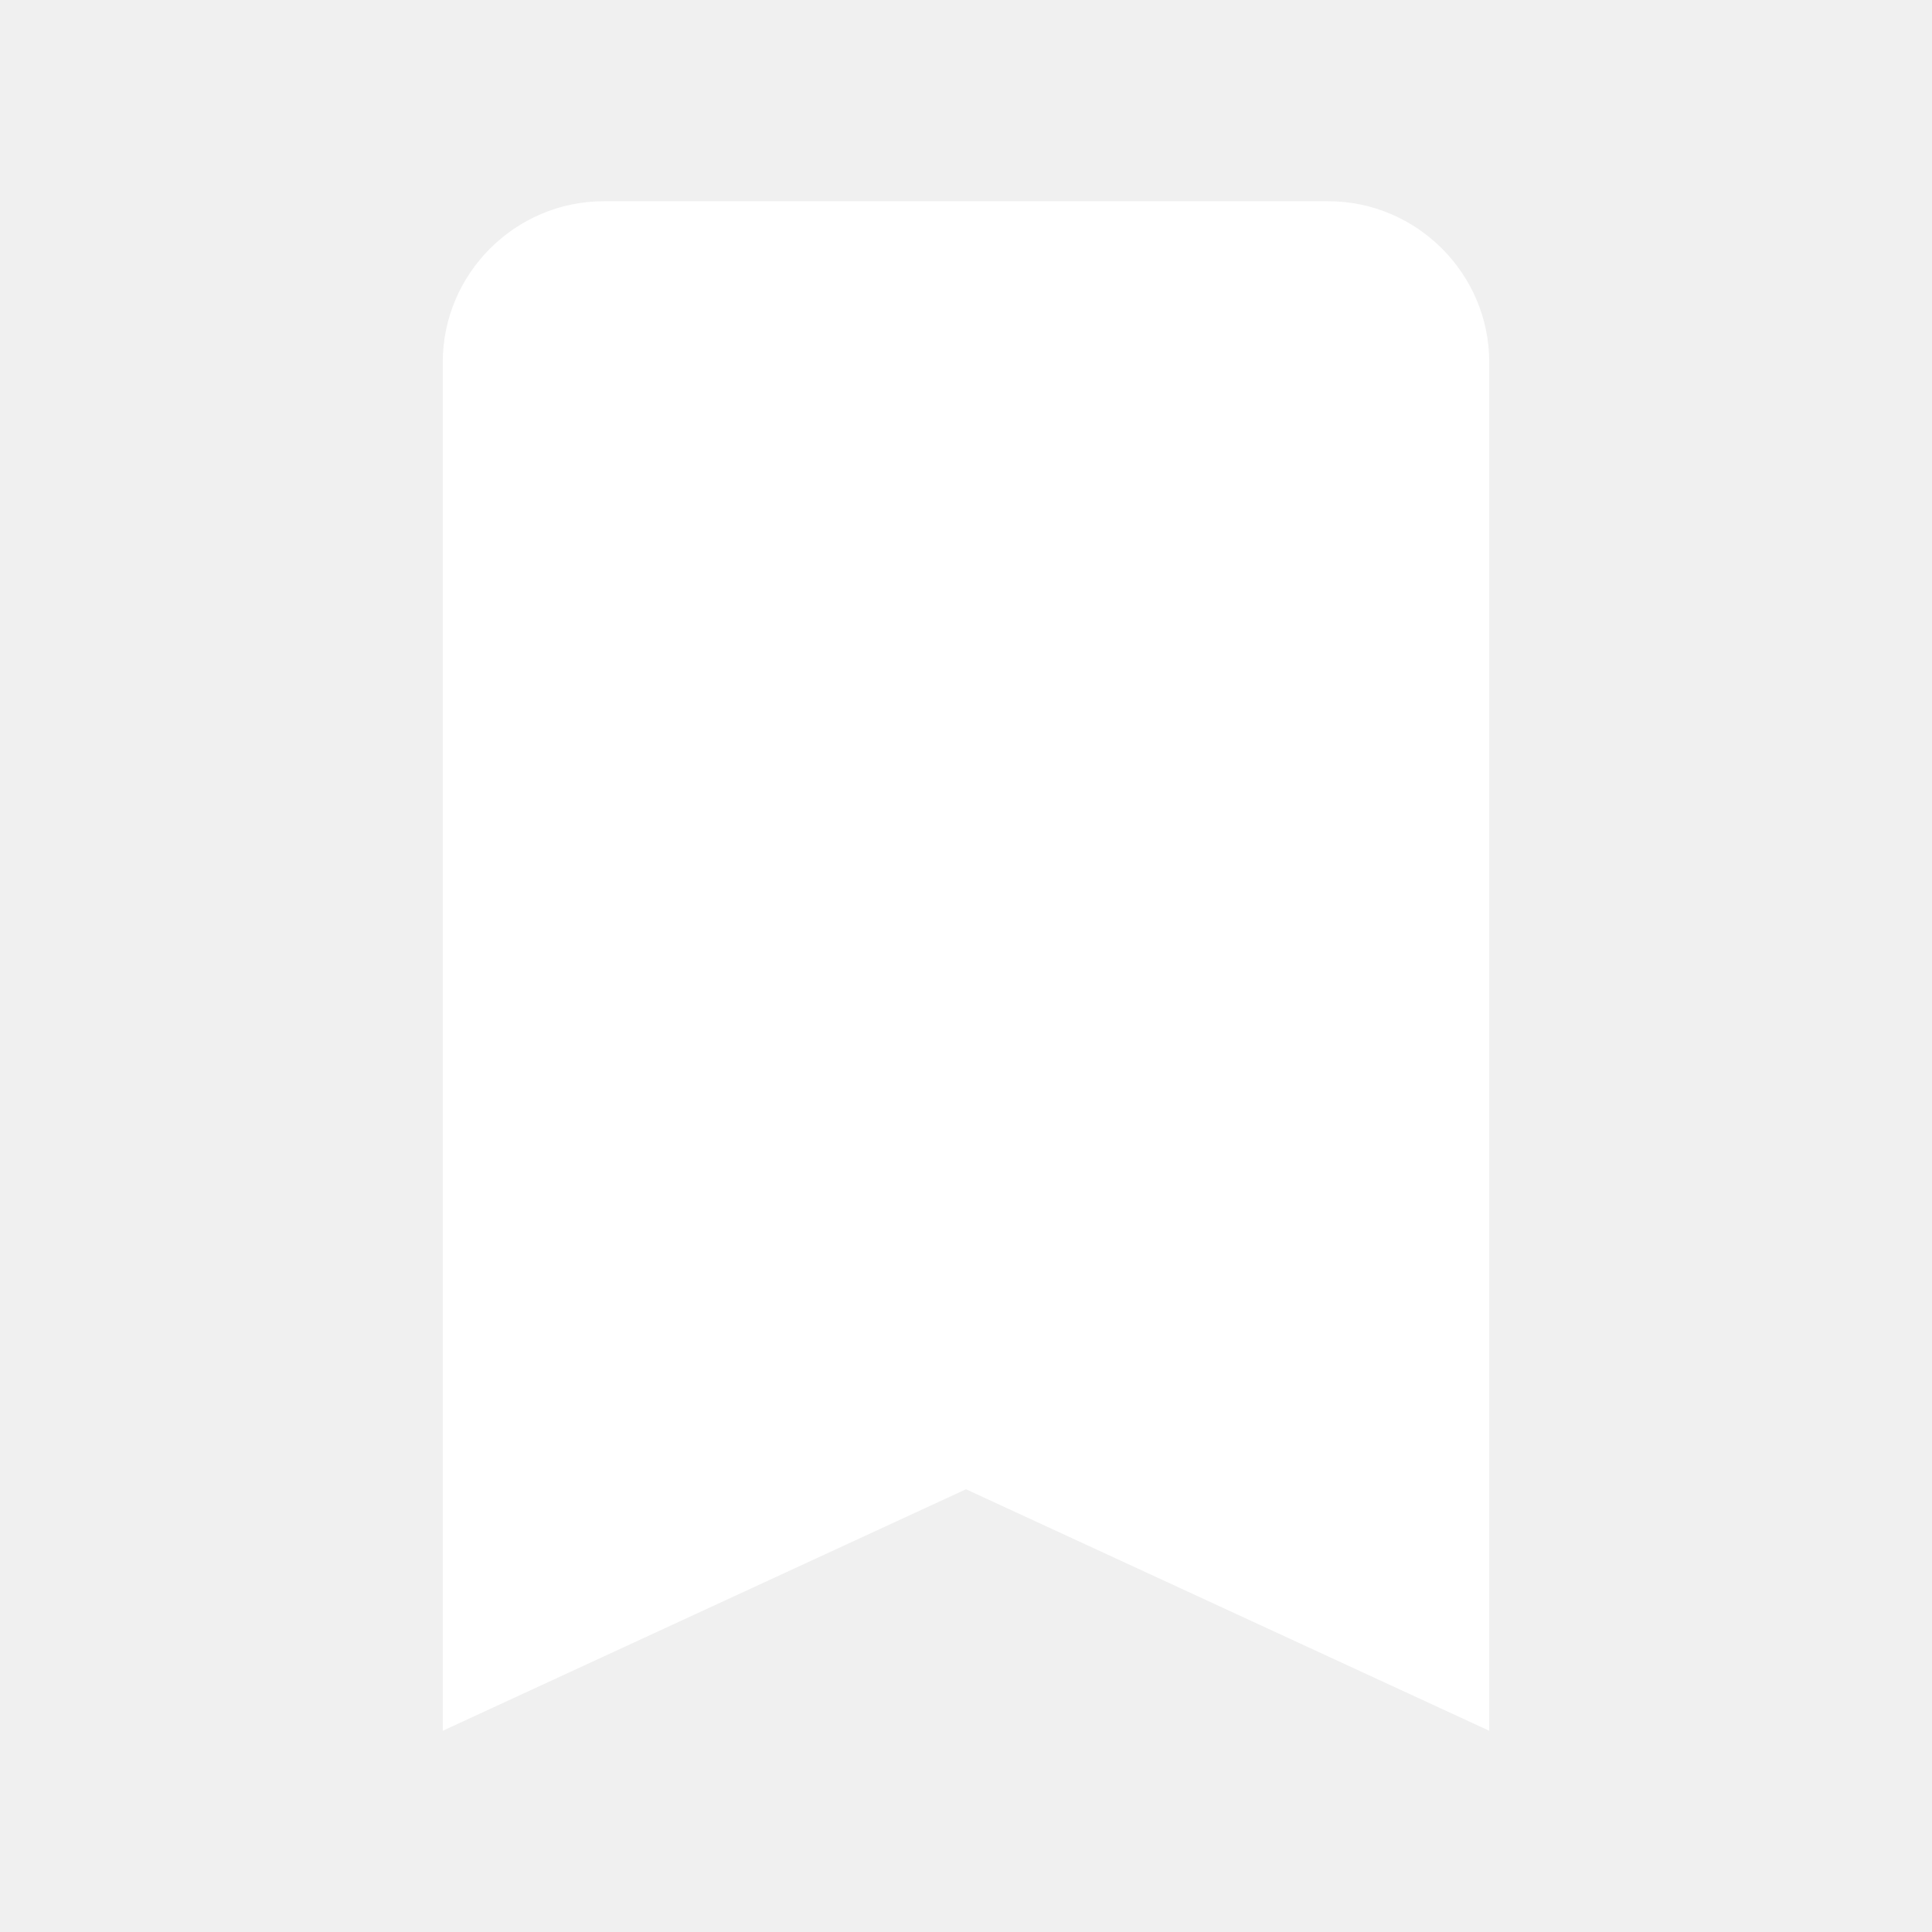
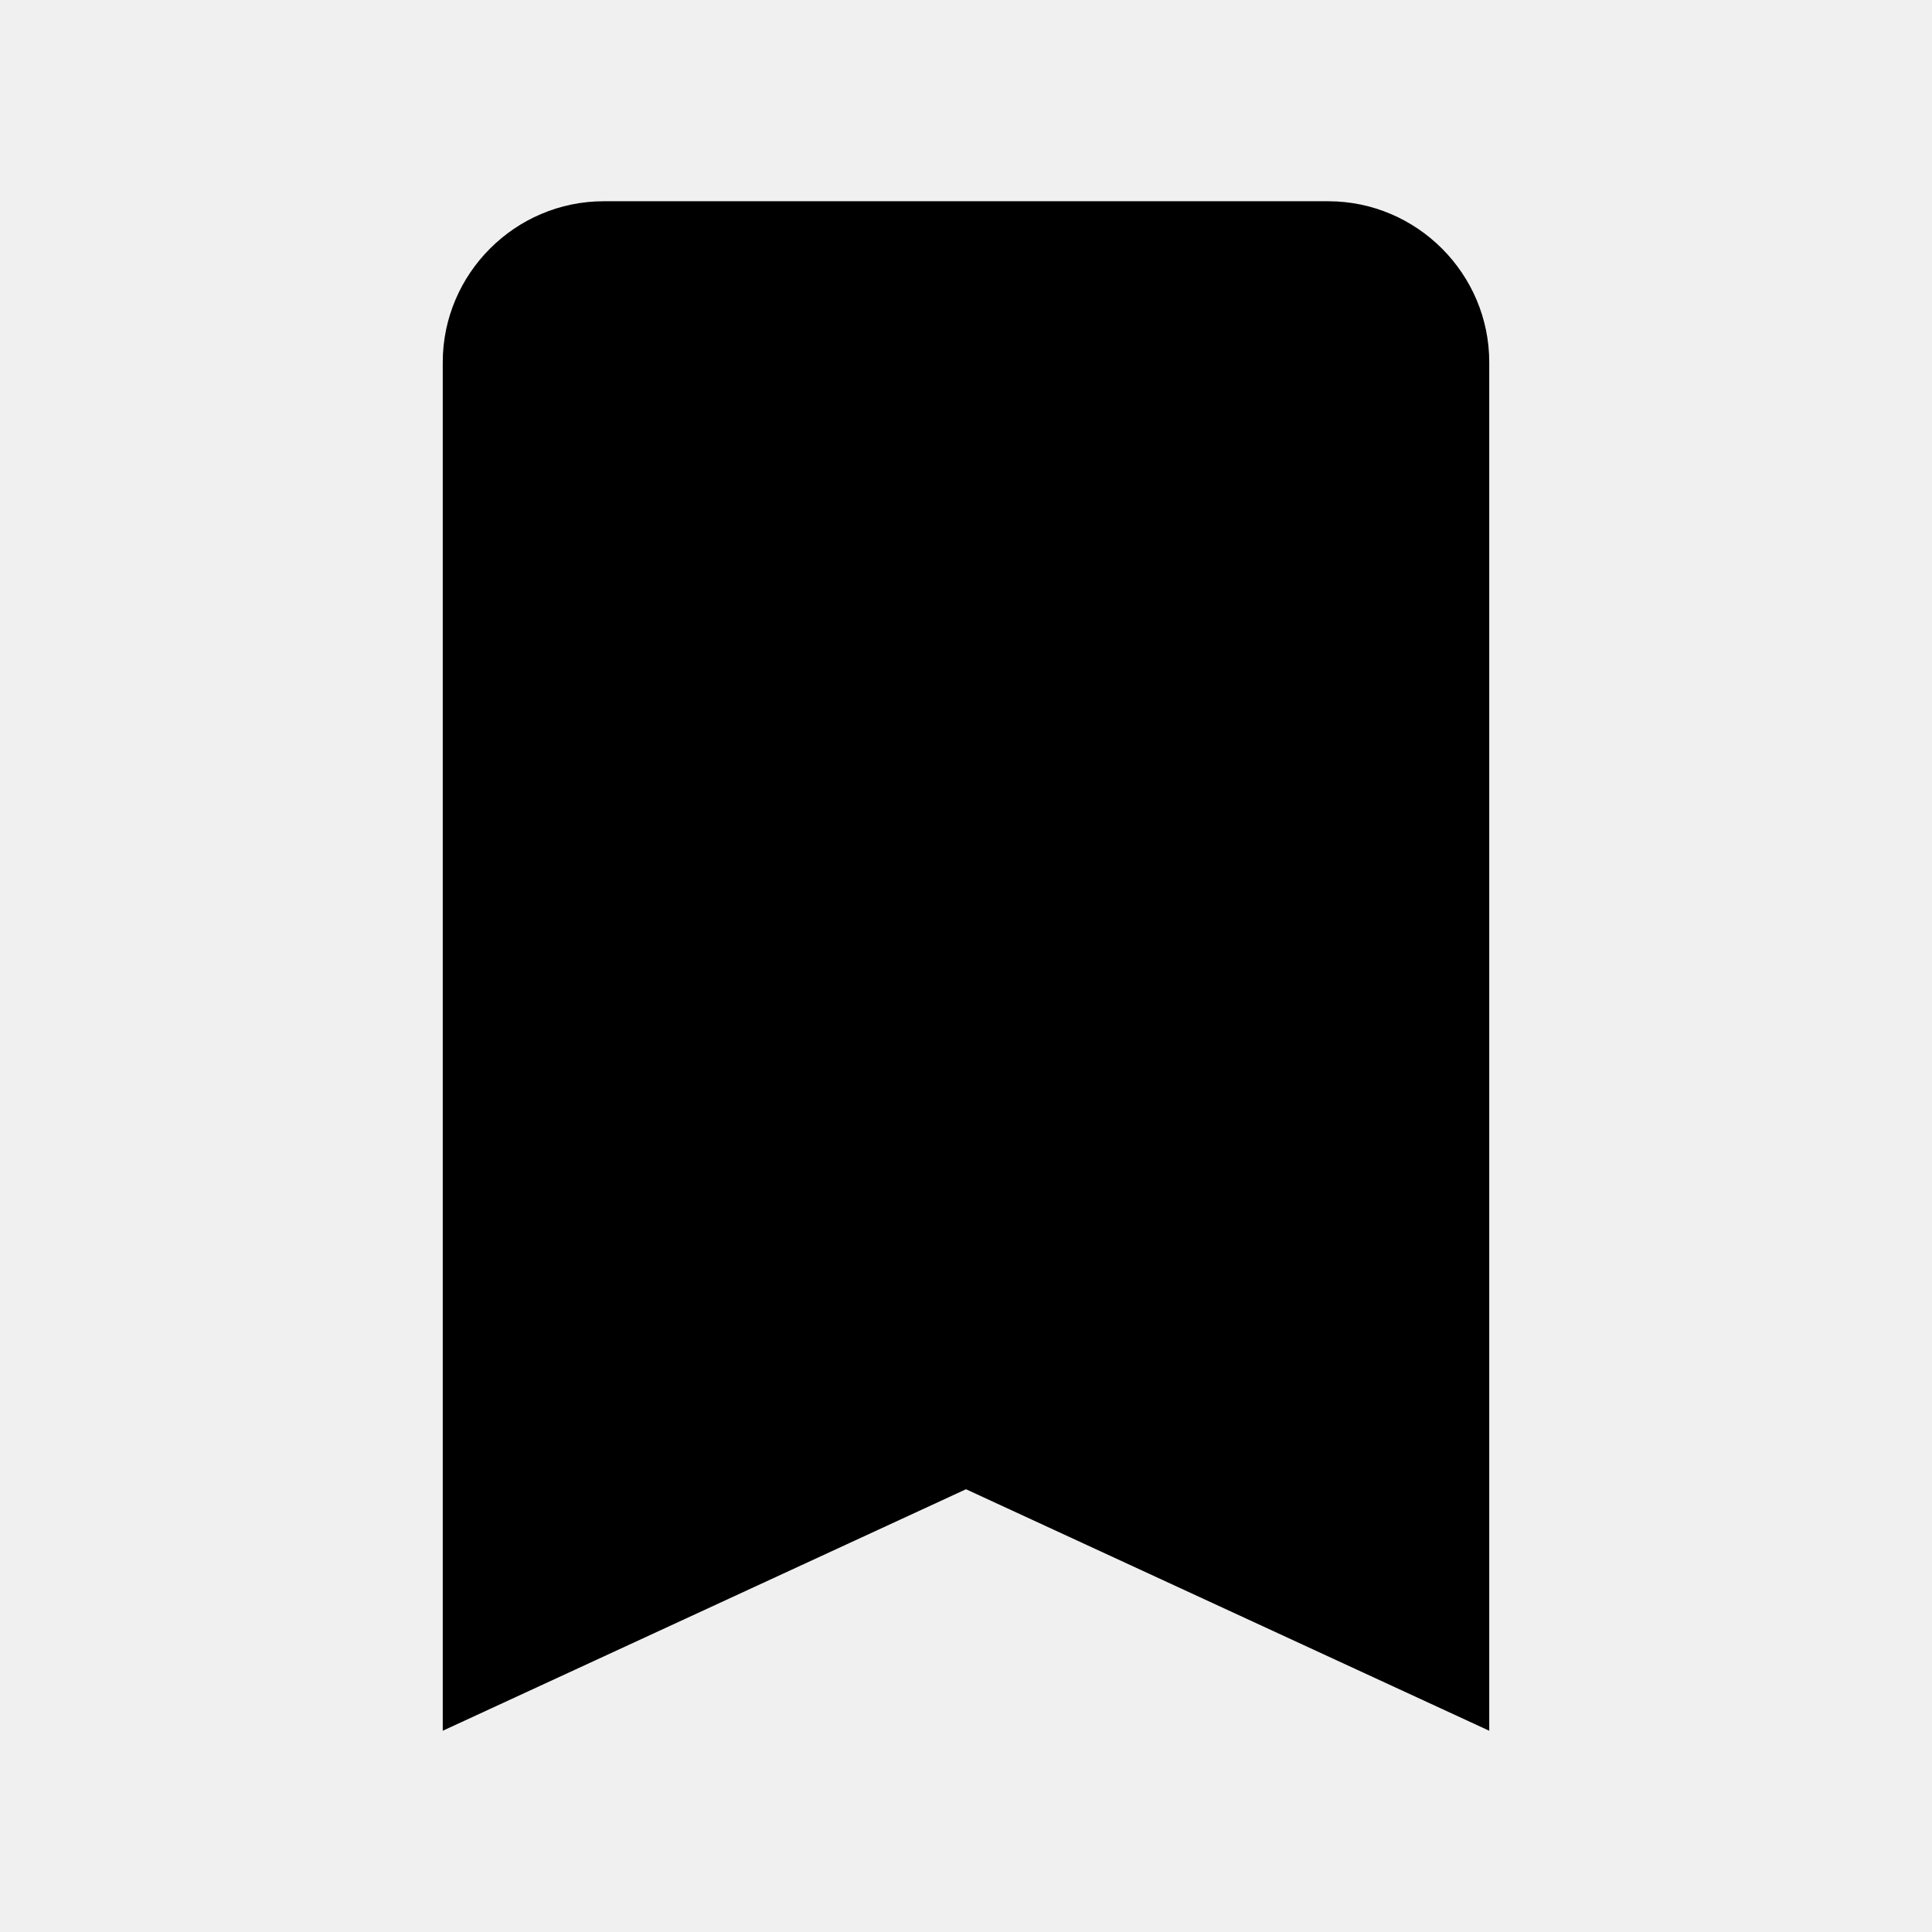
<svg xmlns="http://www.w3.org/2000/svg" viewBox="0,0,256,256" width="24px" height="24px">
-   <g fill="#ffffff" fill-rule="nonzero" stroke="none" stroke-width="1" stroke-linecap="butt" stroke-linejoin="miter" stroke-miterlimit="10" stroke-dasharray="" stroke-dashoffset="0" font-family="none" font-weight="none" font-size="none" text-anchor="none" style="mix-blend-mode: normal">
+   <g fill="#context-fill" fill-rule="nonzero" stroke="none" stroke-width="1" stroke-linecap="butt" stroke-linejoin="miter" stroke-miterlimit="10" stroke-dasharray="" stroke-dashoffset="0" font-family="none" font-weight="none" font-size="none" text-anchor="none" style="mix-blend-mode: normal">
    <g transform="scale(5.33333,5.33333)">
      <path d="M37,43l-13,-6l-13,6v-34c0,-2.2 1.8,-4 4,-4h18c2.2,0 4,1.8 4,4z" />
    </g>
  </g>
</svg>
